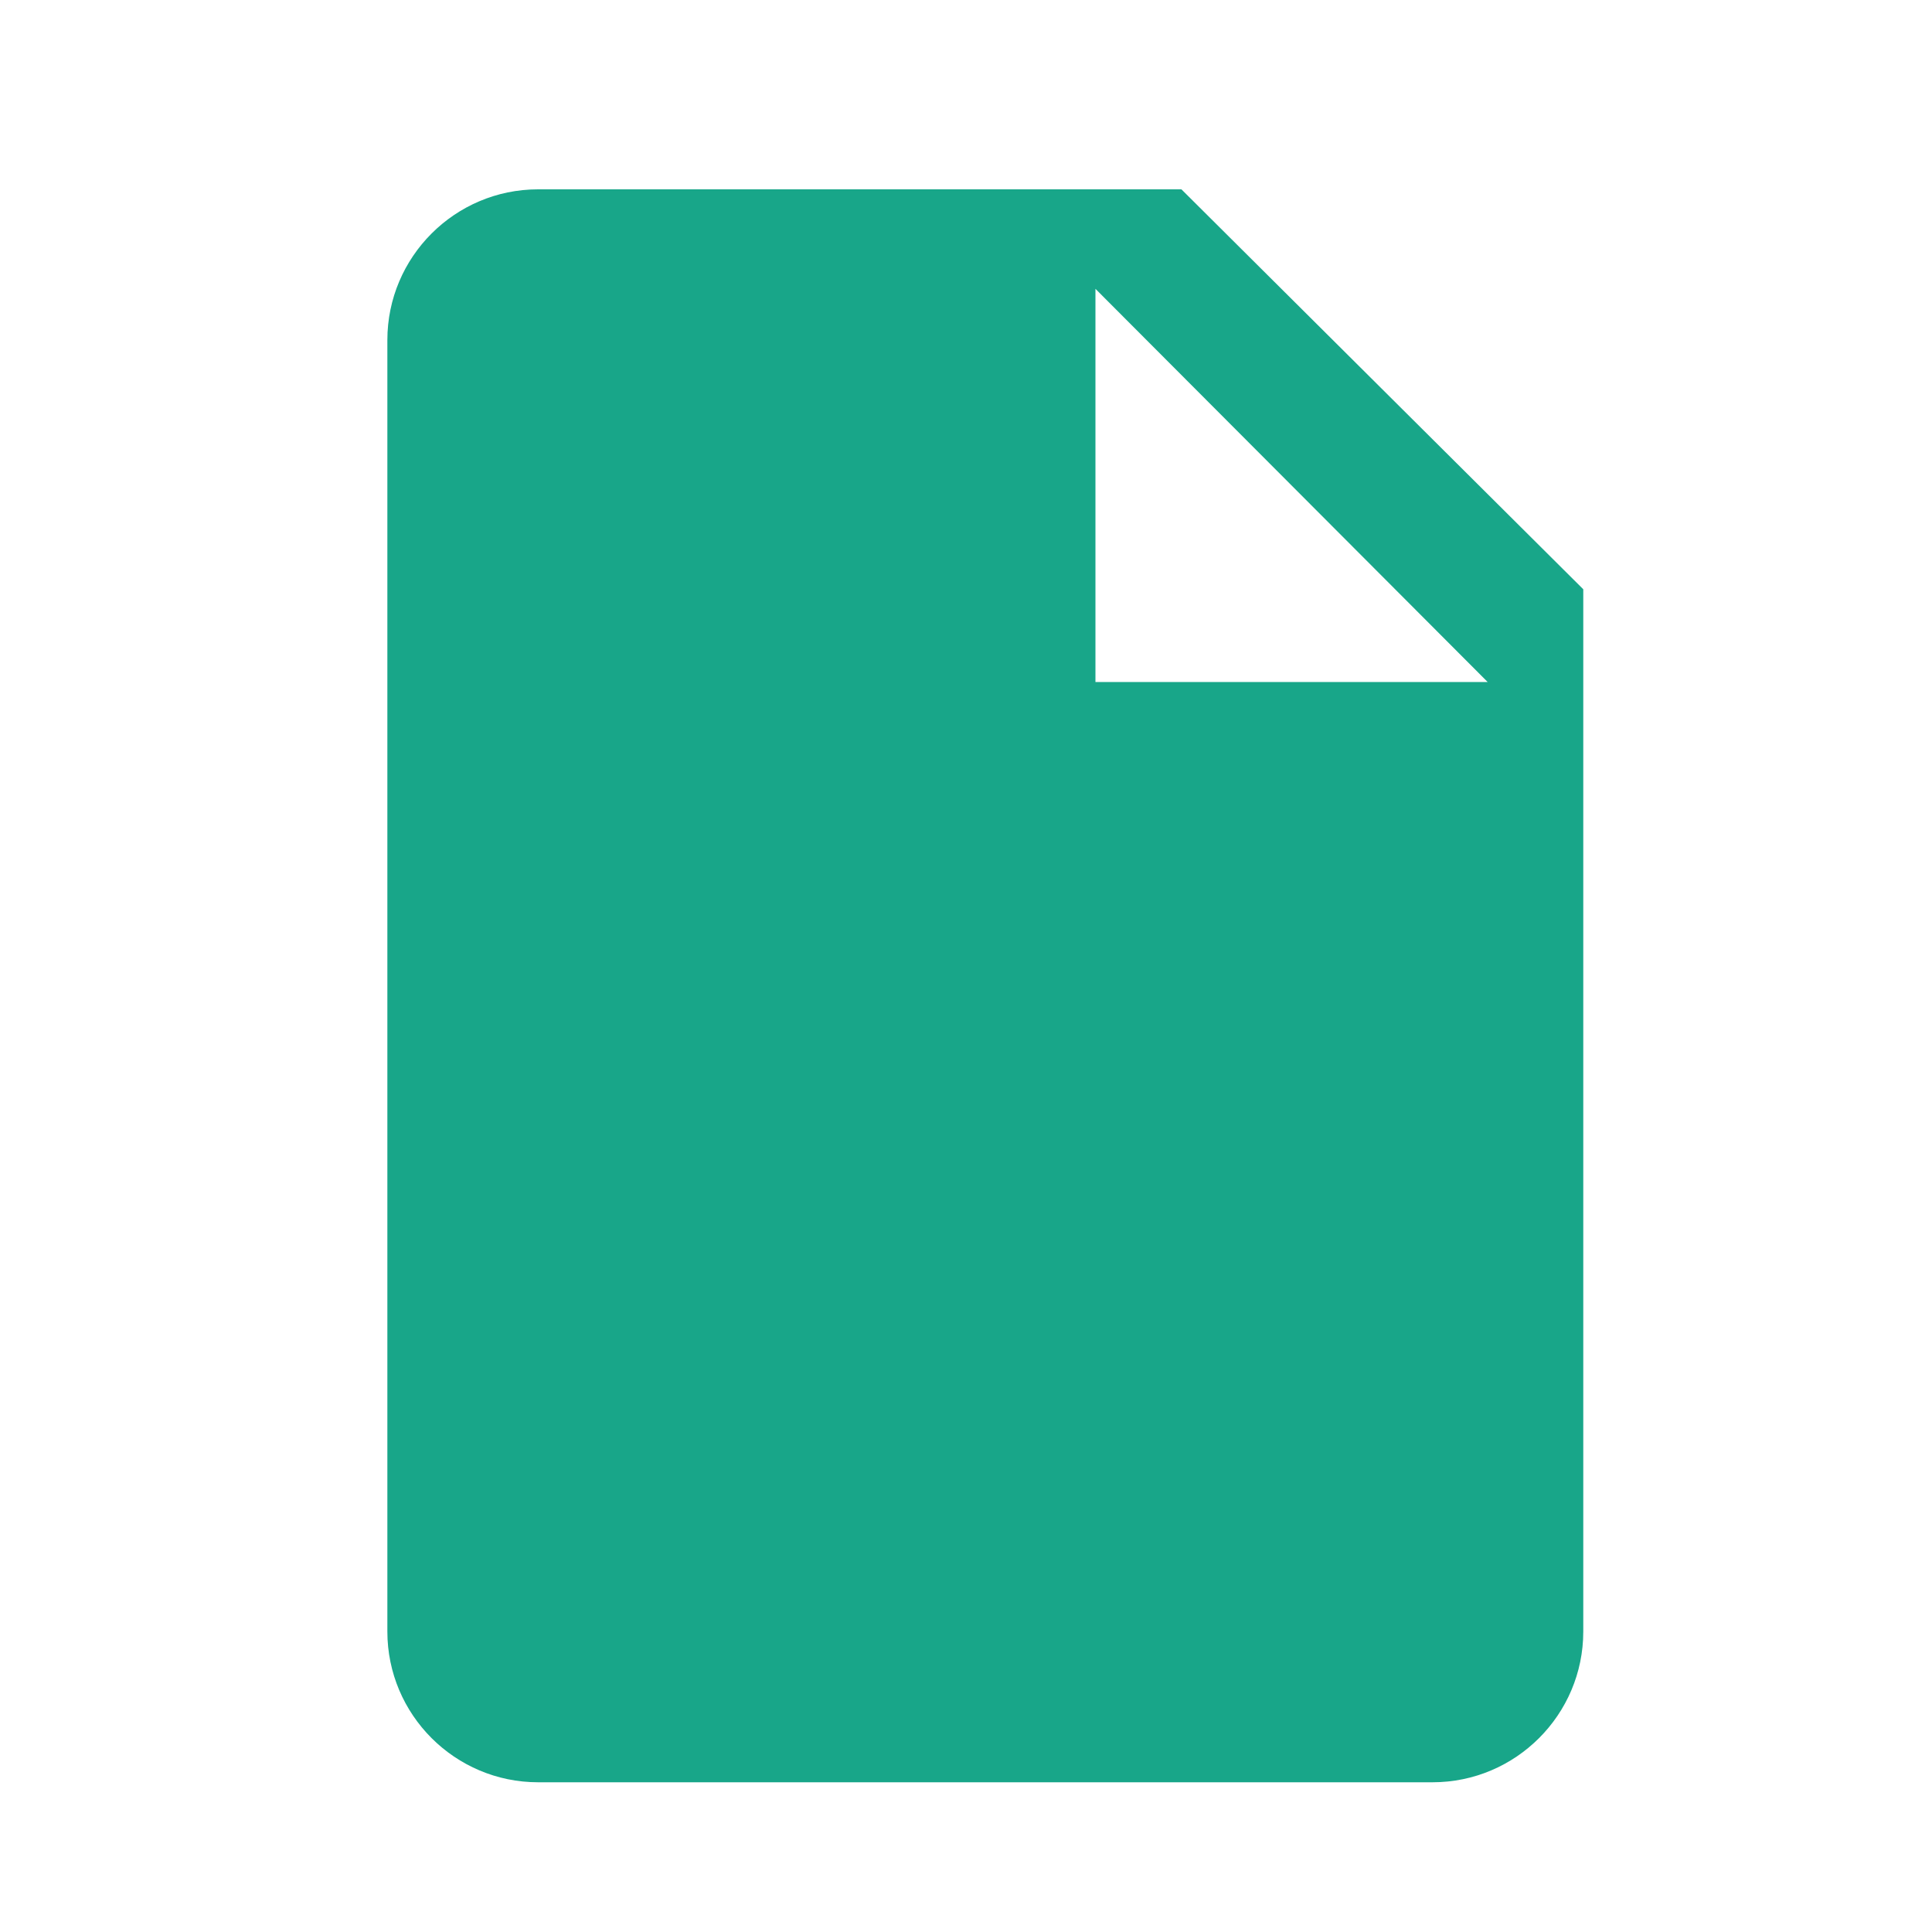
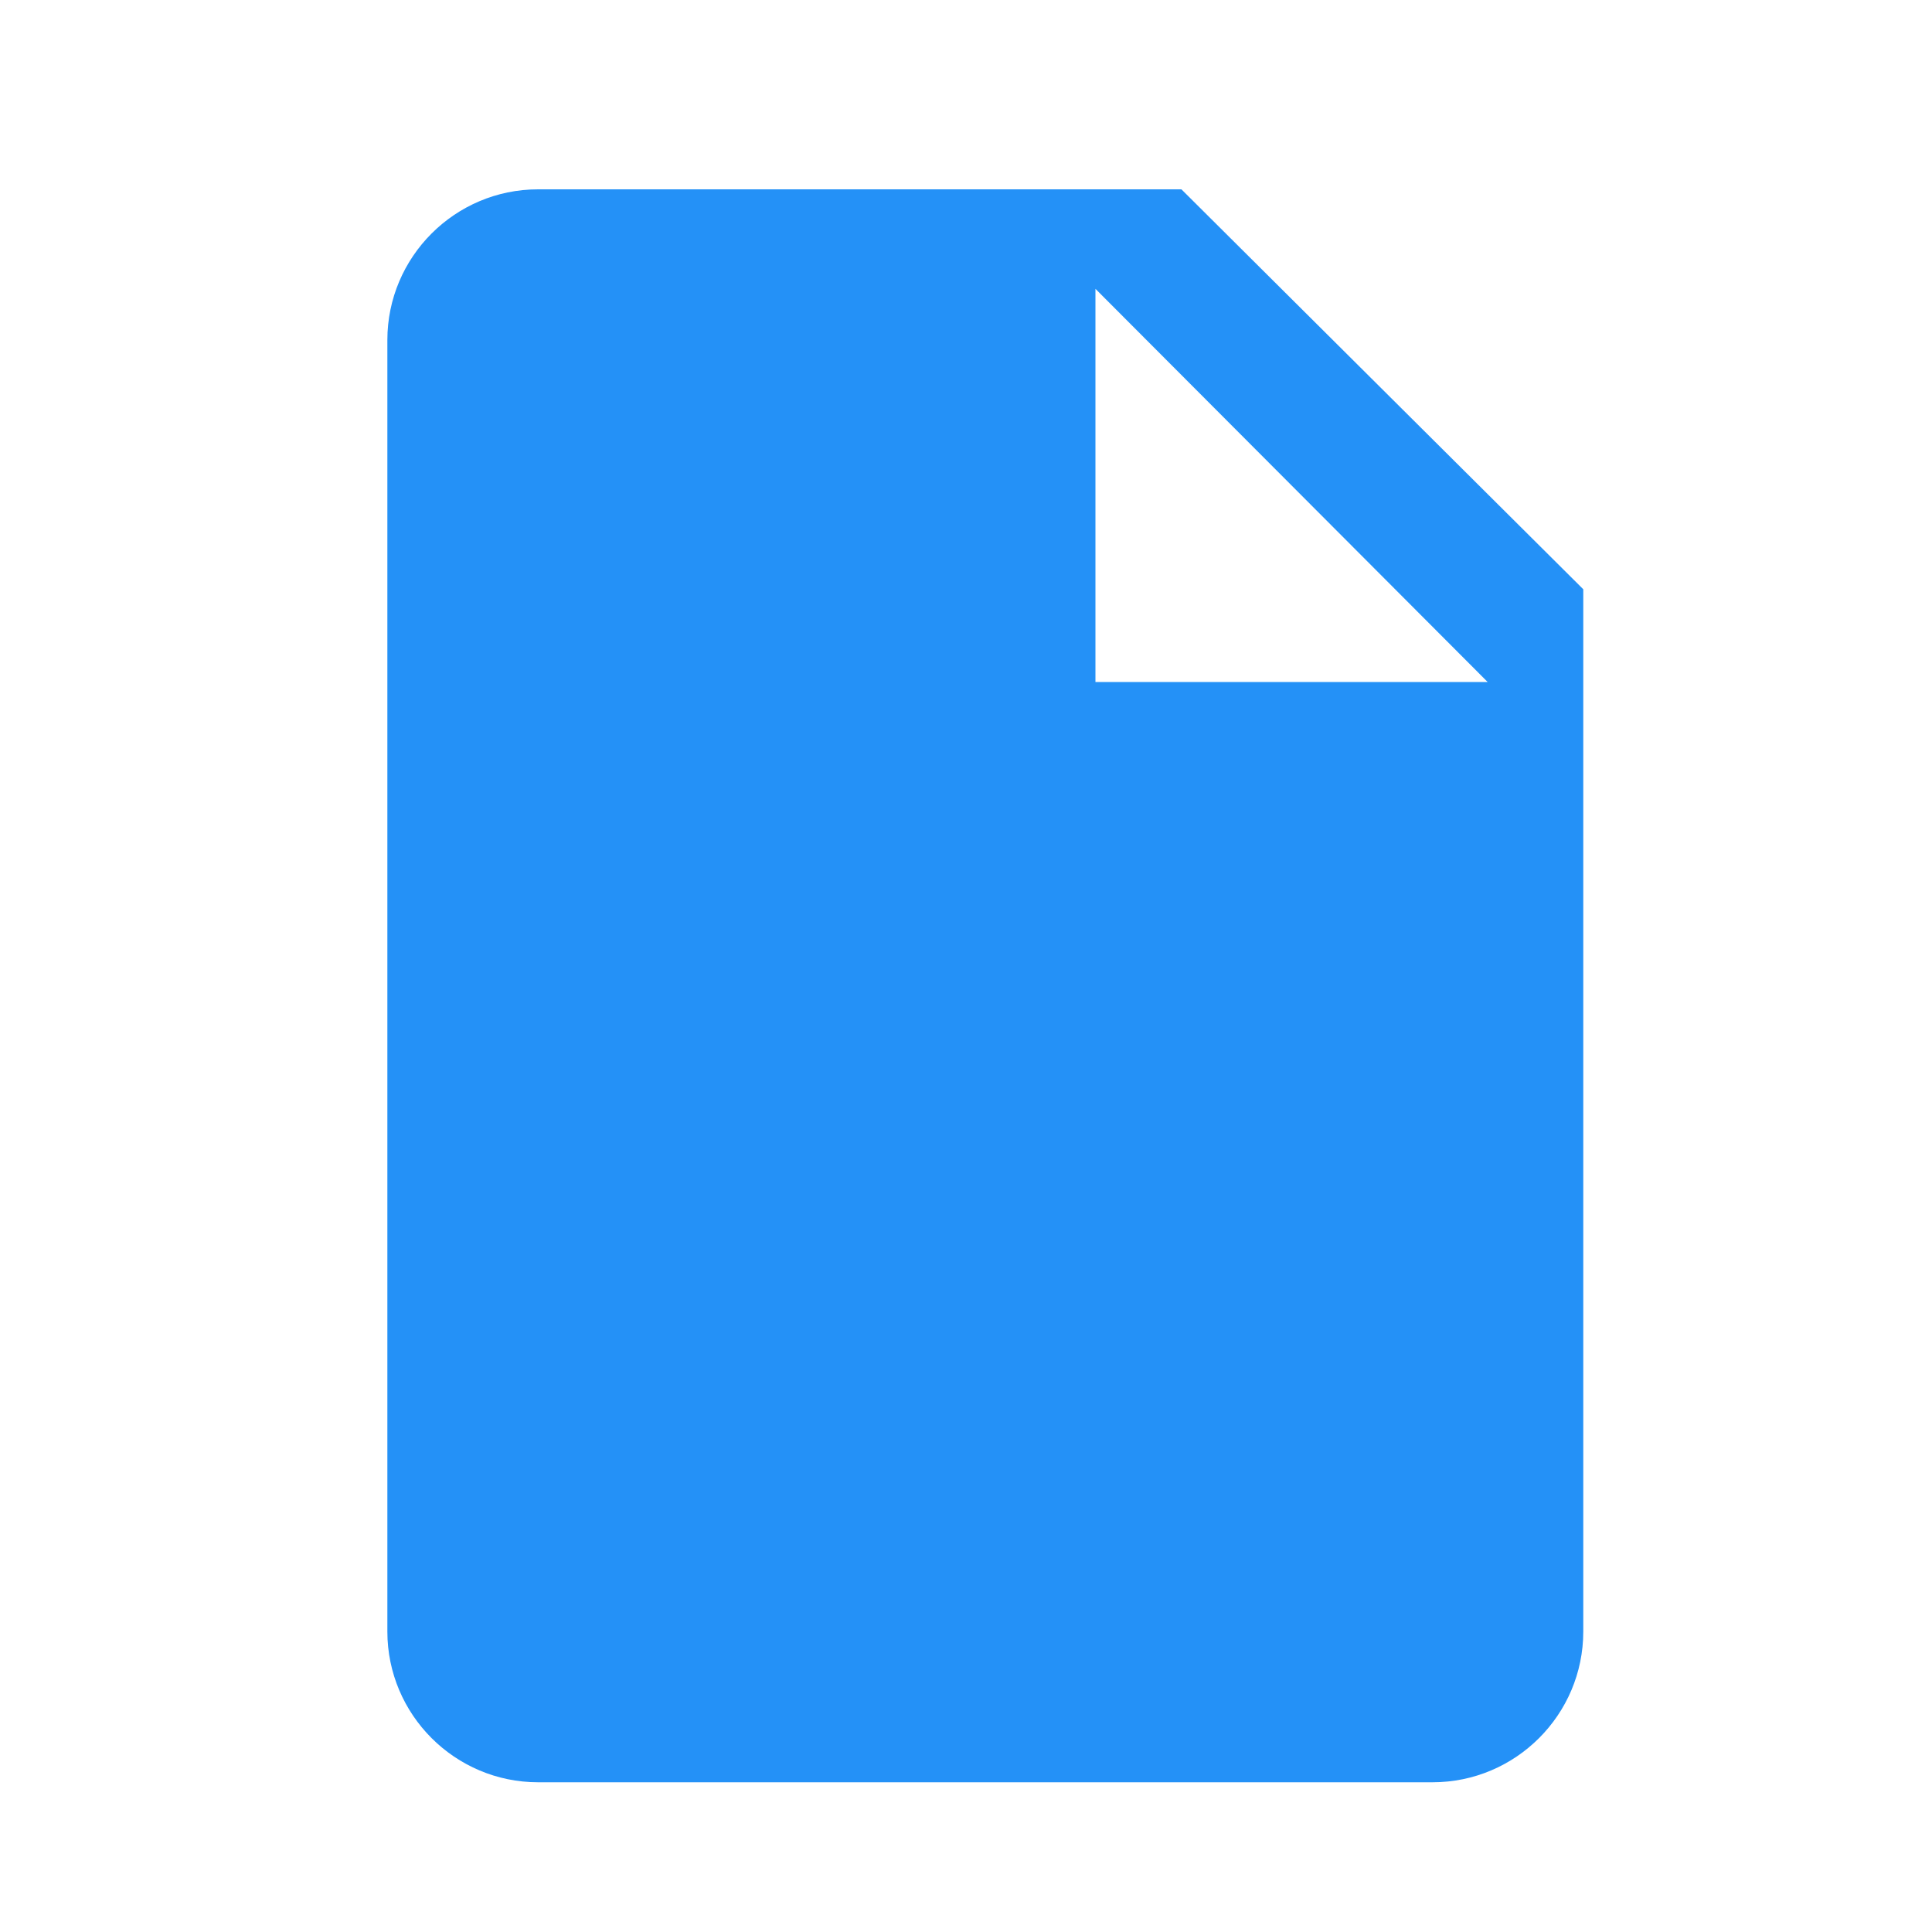
- <svg xmlns="http://www.w3.org/2000/svg" version="1.1" id="图层_1" x="0px" y="0px" viewBox="0 0 200 200" fill="#18a689" style="enable-background:new 0 0 200 200;" xml:space="preserve">
+ <svg xmlns="http://www.w3.org/2000/svg" version="1.1" id="图层_1" x="0px" y="0px" viewBox="0 0 200 200" fill="#2491F7" style="enable-background:new 0 0 200 200;" xml:space="preserve">
  <path d="M122.3,19.6H55.7c-8.6,0-15.6,7-15.6,15.6v133.7c0,8.6,7,15.6,15.6,15.6h92.6c8.6,0,15.6-7,15.6-15.6V61L122.3,19.6z   M113.4,70.6V29.9L154,70.6H113.4z" />
</svg>
